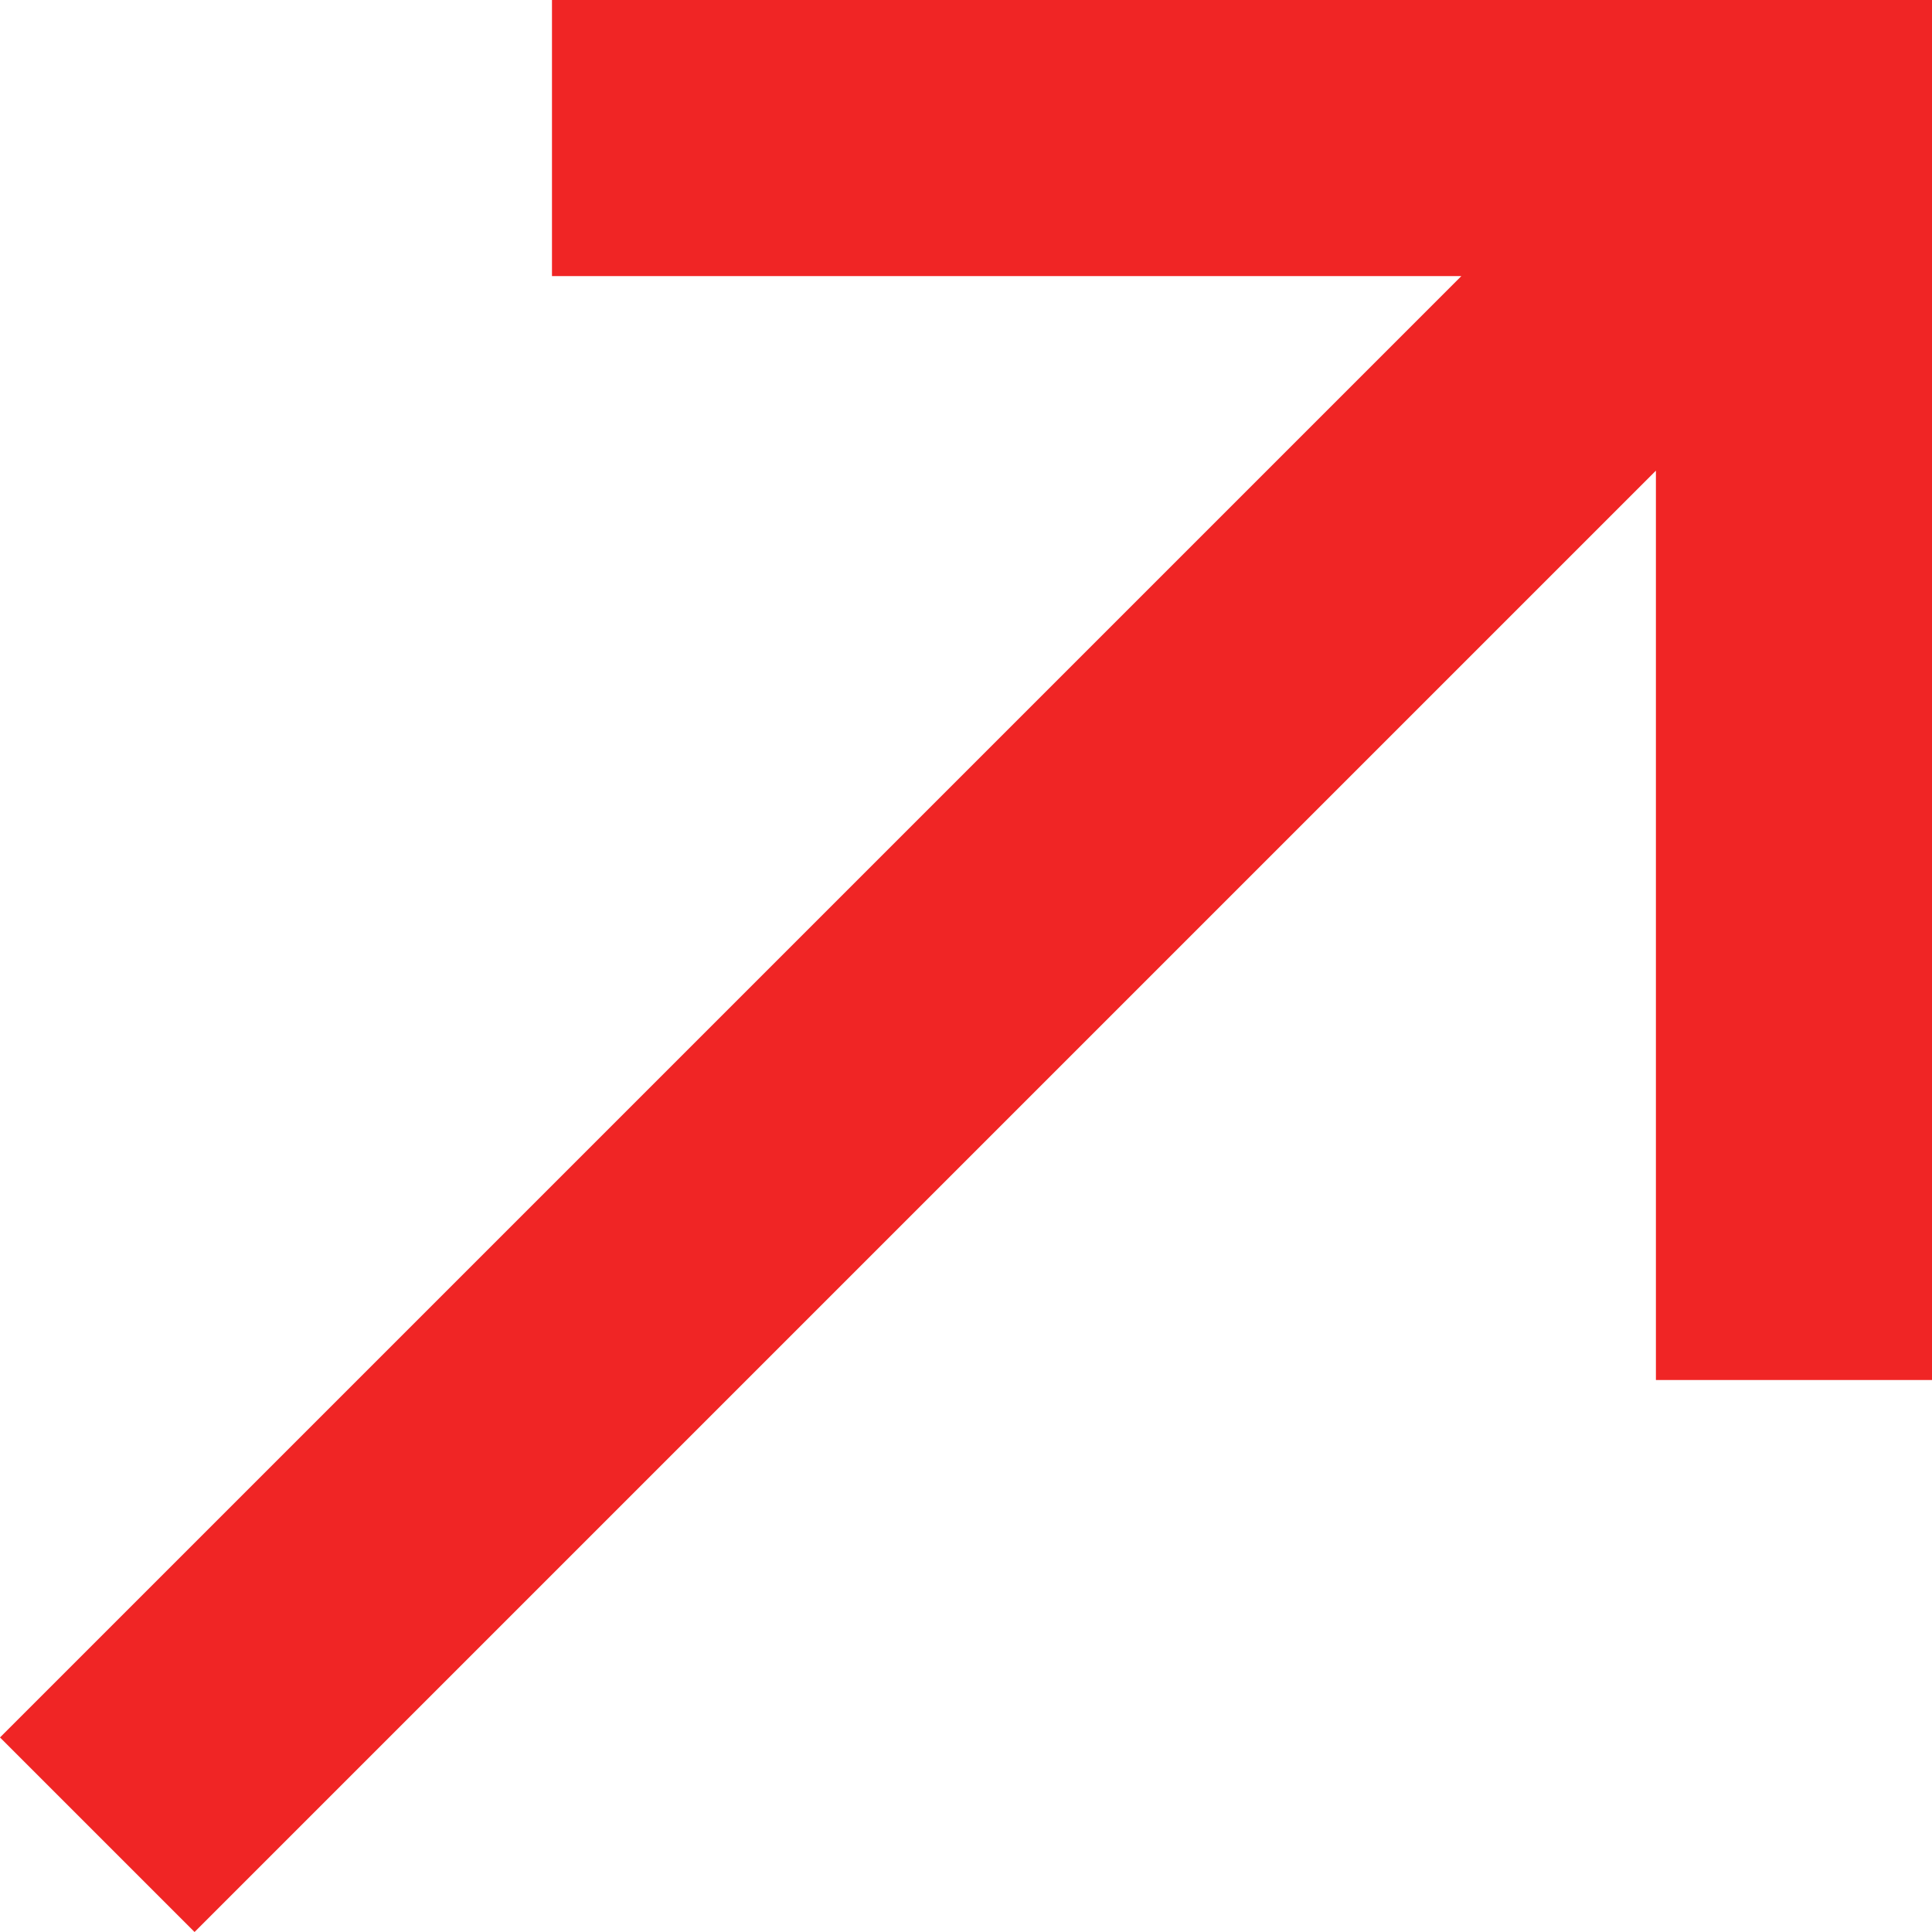
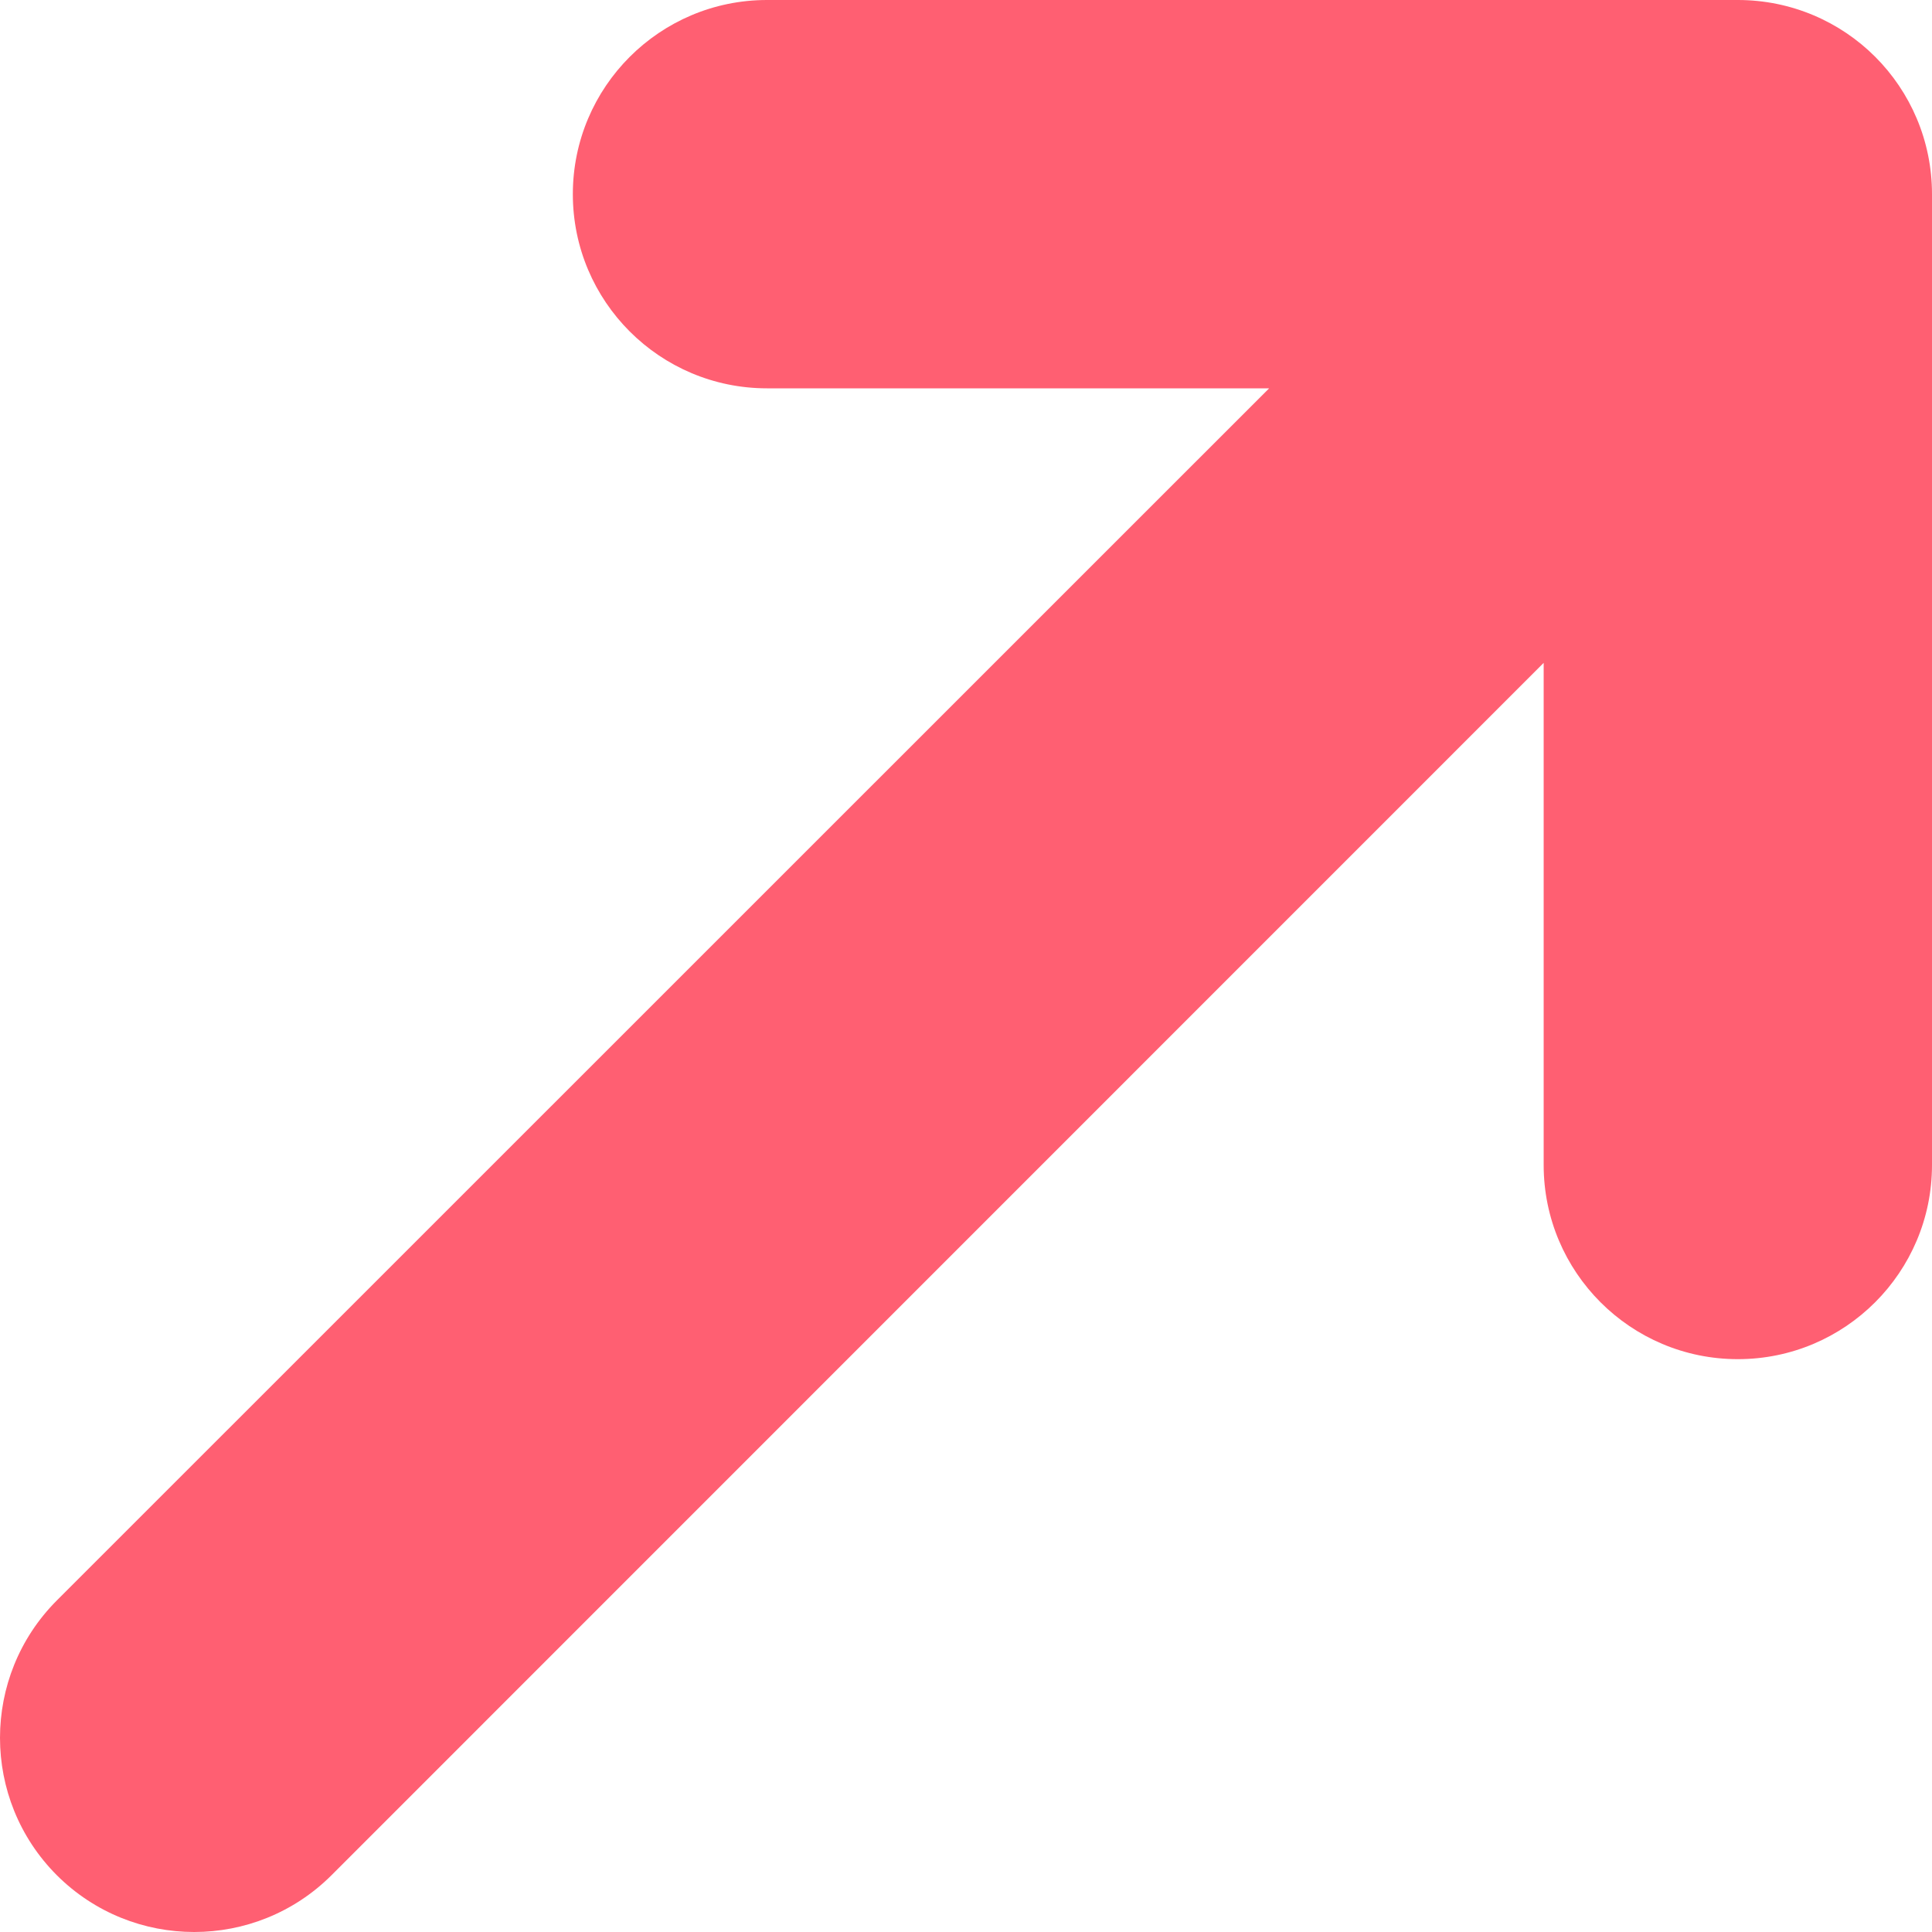
- <svg xmlns="http://www.w3.org/2000/svg" width="10" height="10" viewBox="0 0 10 10">
-   <path fill="#F02525" fill-rule="nonzero" d="M0 8.993L1.007 10l7.564-7.564v4.707H10V0H2.857v1.429h4.707z" />
+ <svg xmlns="http://www.w3.org/2000/svg" width="10" height="10" viewBox="0 0 10 10" fill="none">
+   <path fill-rule="evenodd" clip-rule="evenodd" d="M6.569 2.01H3.97C3.415 2.01 2.965 1.56 2.965 1.005C2.965 0.45 3.415 0 3.97 0H8.995C9.272 0 9.524 0.112 9.706 0.294C9.888 0.476 10 0.728 10 1.005V6.03C10 6.585 9.55 7.035 8.995 7.035C8.44 7.035 7.99 6.585 7.99 6.03V3.431L1.716 9.706C1.323 10.098 0.687 10.098 0.294 9.706C-0.098 9.313 -0.098 8.677 0.294 8.284L6.569 2.01Z" fill="#FF5F72" />
</svg>
